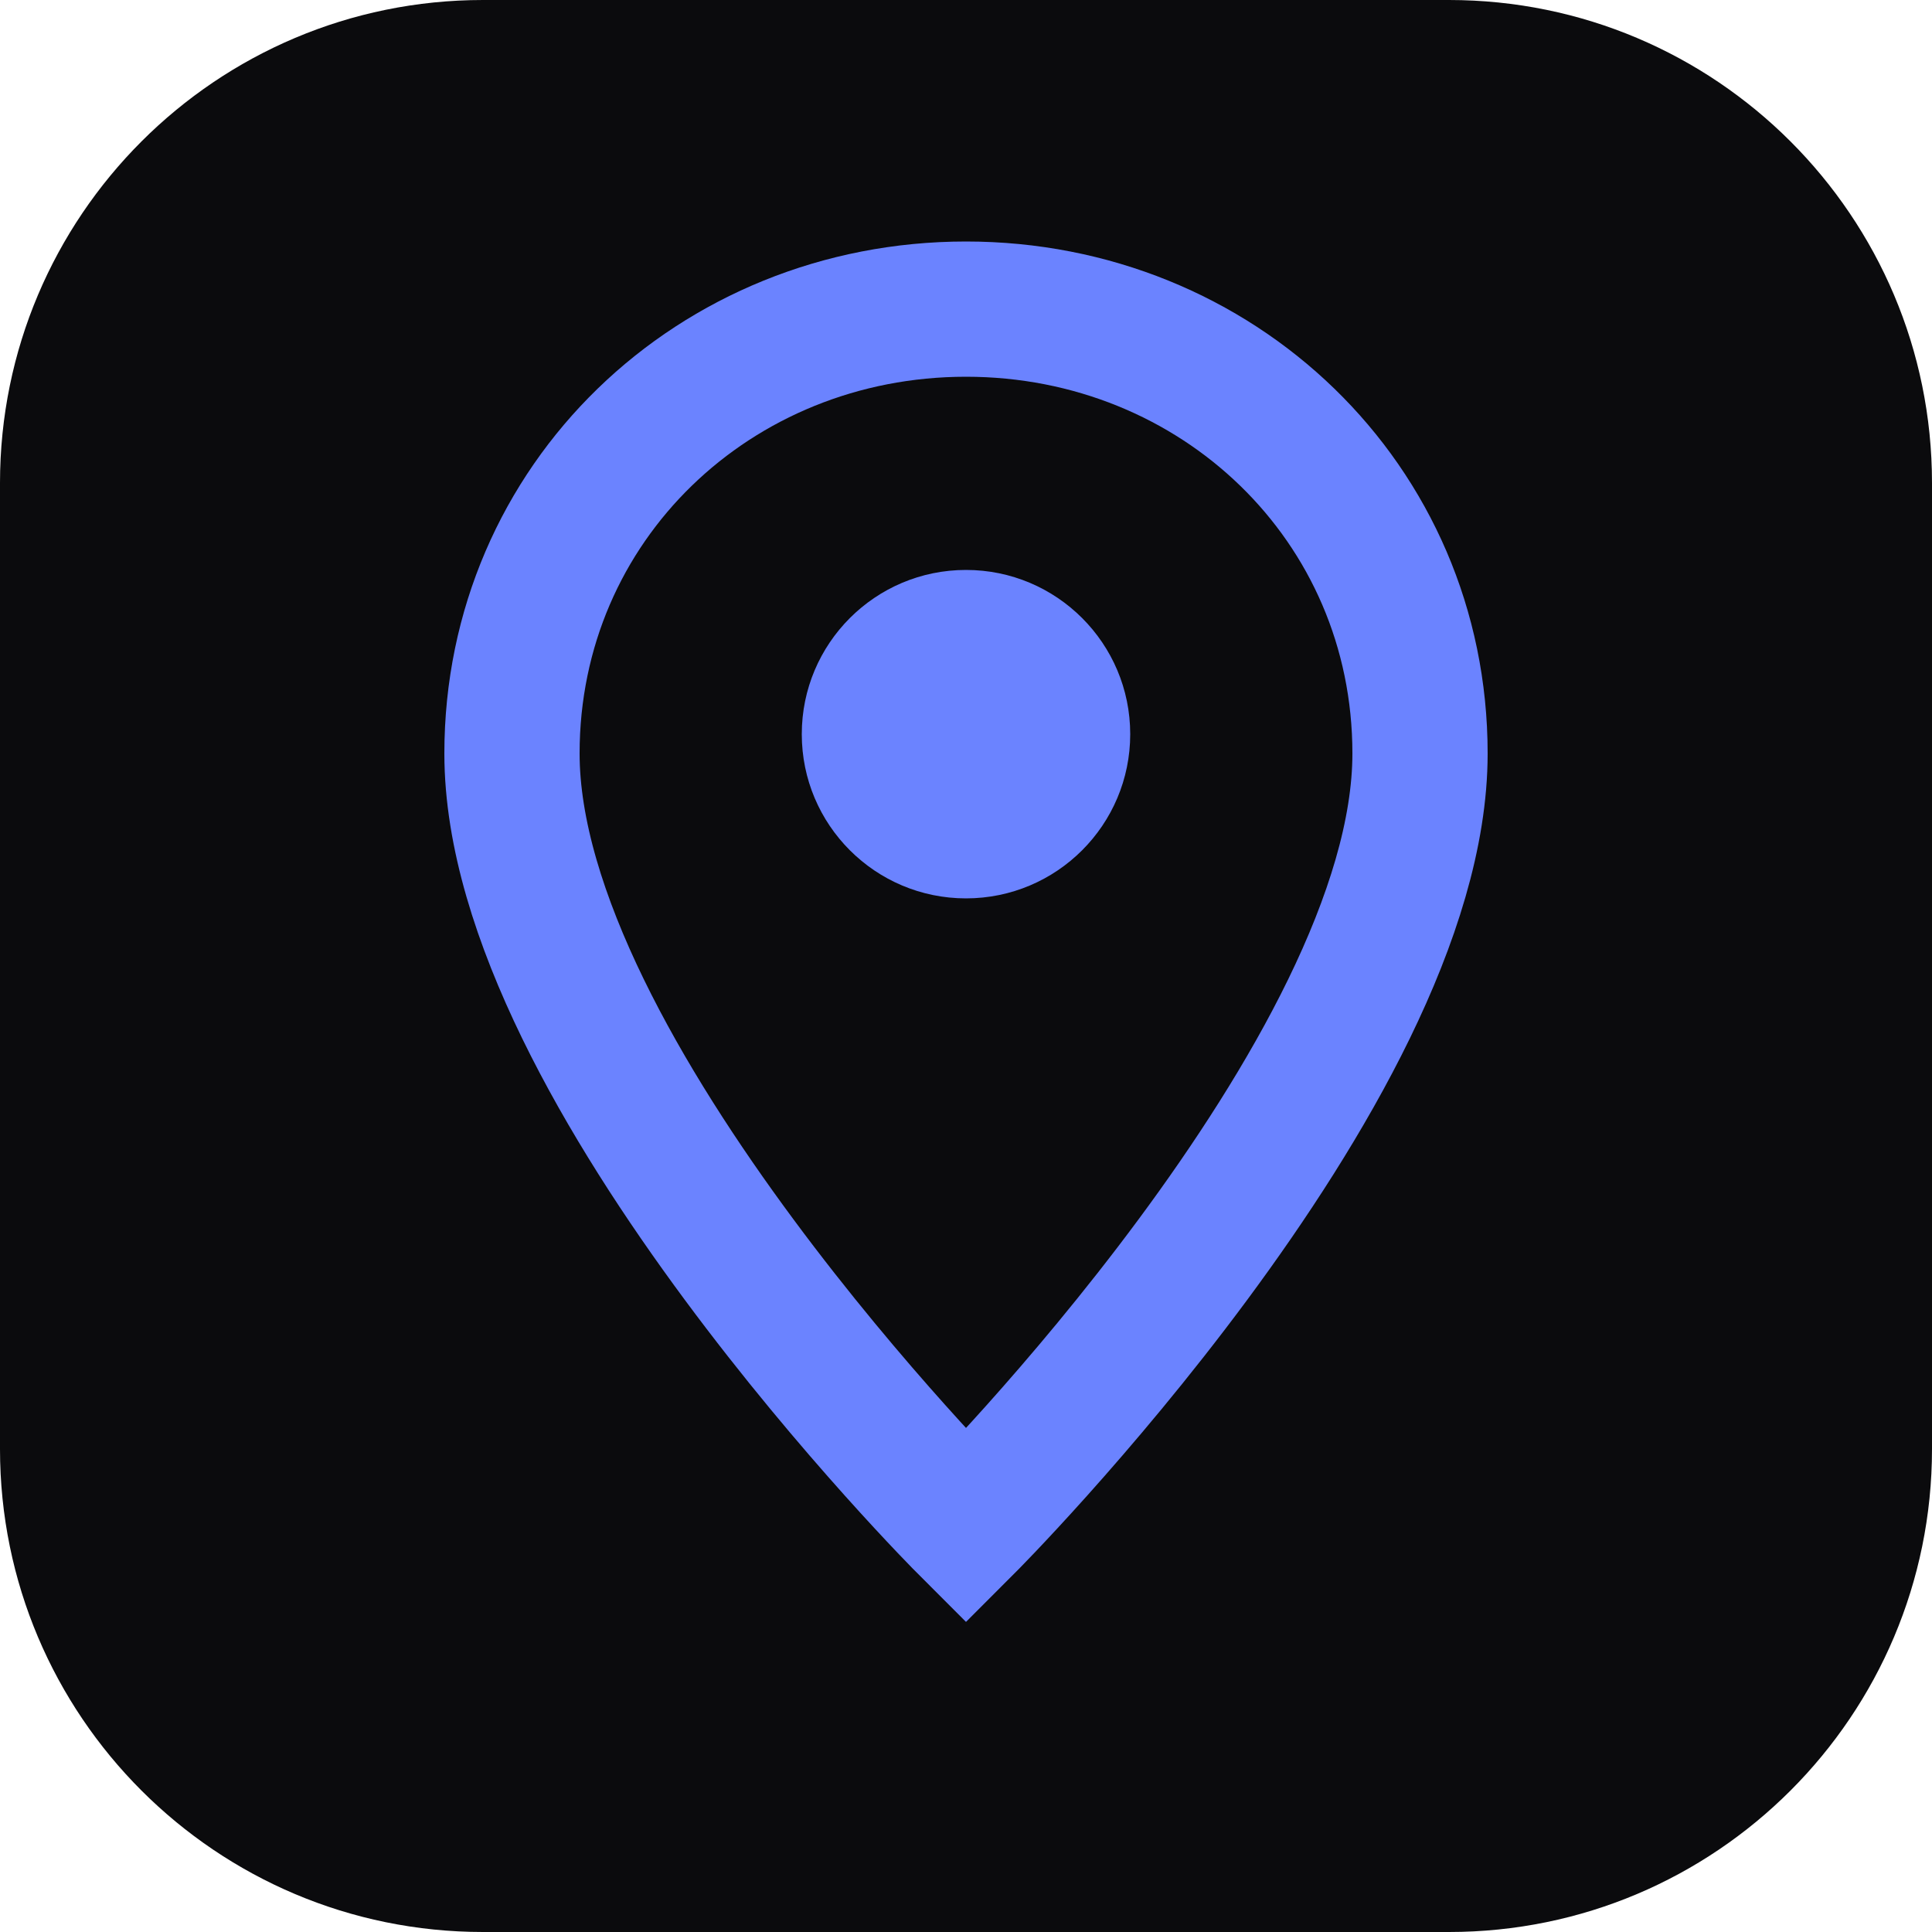
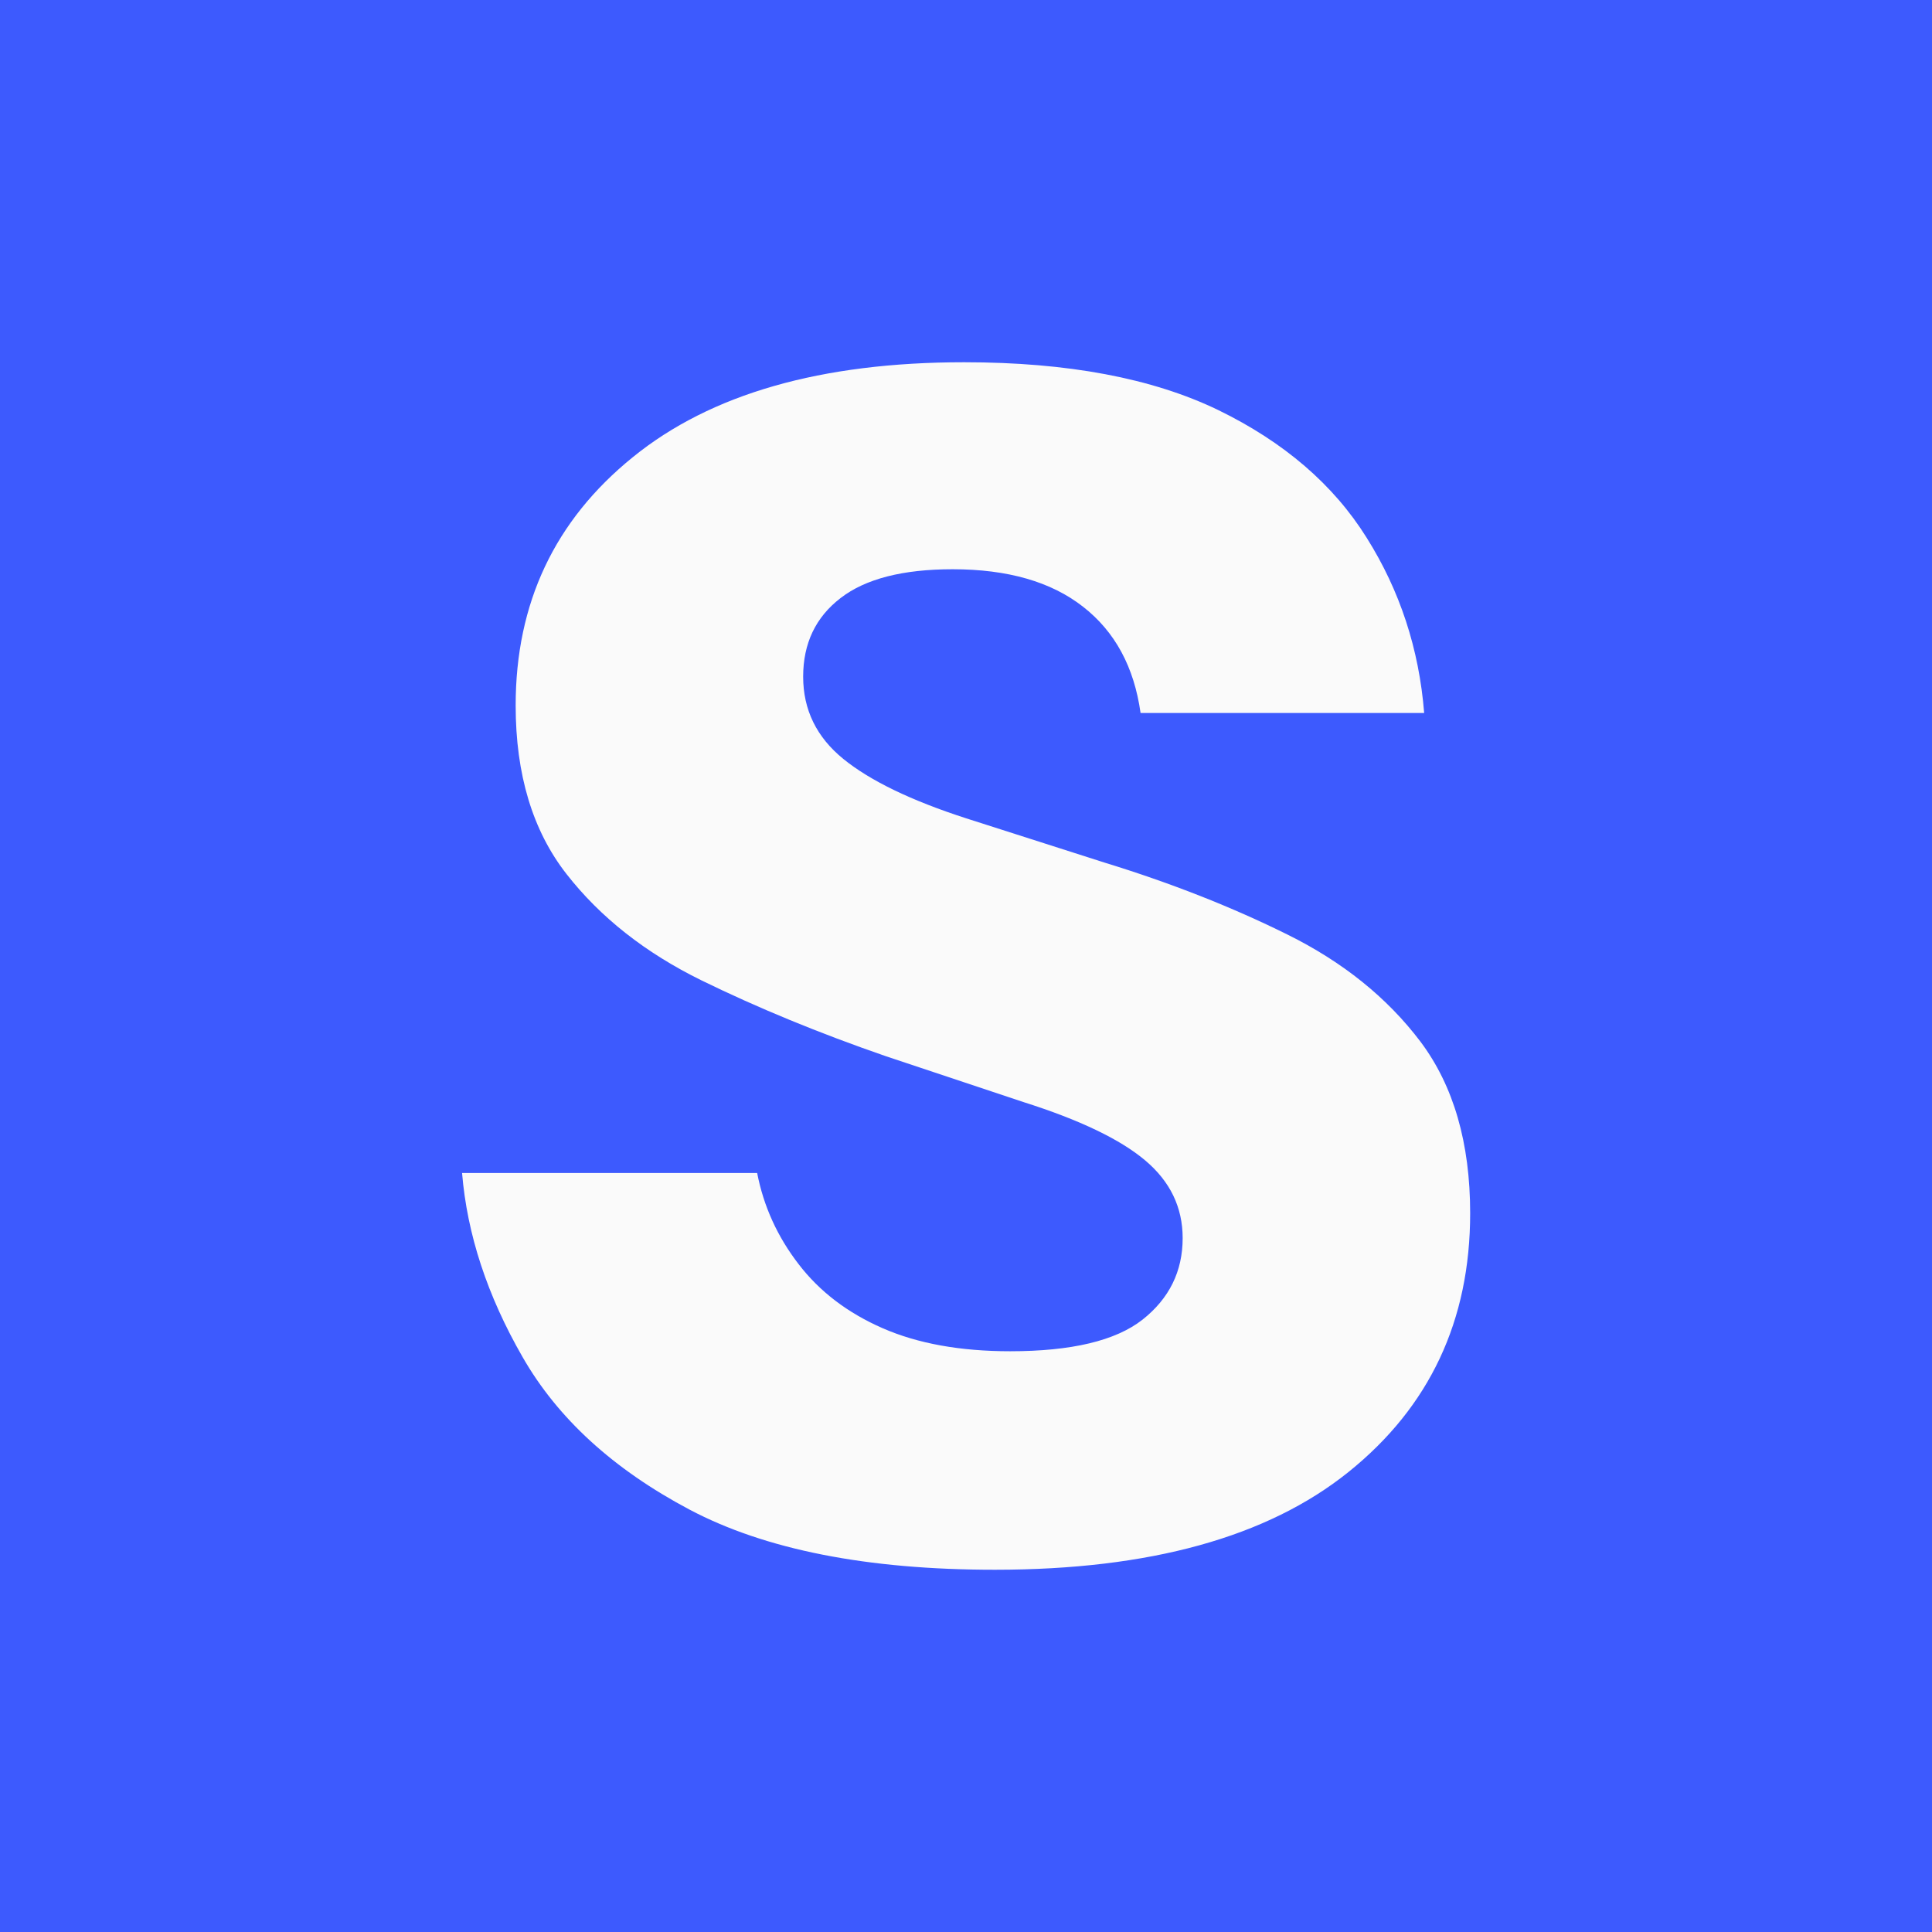
- <svg xmlns="http://www.w3.org/2000/svg" viewBox="0 0 20 20">
-   <rect width="20" height="20" rx="5" fill="#0B0B0D" />
-   <path d="M10 3.2c-2.6 0-4.7 2-4.7 4.6 0 3.3 4.7 8 4.7 8s4.7-4.7 4.7-8c0-2.6-2.1-4.6-4.7-4.6Z" fill="none" stroke="#6B83FF" stroke-width="1.4" />
-   <circle cx="10" cy="7.6" r="1.7" fill="#6B83FF" />
+ <svg xmlns="http://www.w3.org/2000/svg" viewBox="0 0 48 48" role="img" aria-label="Strado">
+   <rect width="48" height="48" fill="#3d5afe" />
+   <path fill="#fafafa" transform="translate(11.480 9.0) scale(0.571429)" d="M23.17 52.5Q14.83 52.5 9.88 49.88Q4.92 47.25 2.63 43.25Q0.33 39.25 0 35.25L12.83 35.25Q13.25 37.42 14.63 39.21Q16 41 18.29 42Q20.58 43 23.83 43Q27.83 43 29.58 41.63Q31.33 40.25 31.33 38.08Q31.33 36.08 29.71 34.71Q28.08 33.33 24.42 32.17L18.42 30.17Q14.08 28.67 10.42 26.88Q6.75 25.08 4.54 22.25Q2.33 19.42 2.33 14.92Q2.33 8.25 7.42 4.13Q12.5 0 21.83 0Q28.58 0 32.88 2.08Q37.17 4.17 39.33 7.63Q41.5 11.08 41.83 15.25L29.5 15.25Q29.08 12.25 27 10.63Q24.92 9 21.33 9Q18.08 9 16.46 10.25Q14.83 11.5 14.83 13.67Q14.83 15.83 16.58 17.25Q18.33 18.67 21.92 19.83L27.92 21.75Q32.25 23.08 35.88 24.88Q39.5 26.67 41.67 29.54Q43.83 32.42 43.83 37Q43.83 44 38.54 48.25Q33.25 52.5 23.17 52.5Z" />
</svg>
